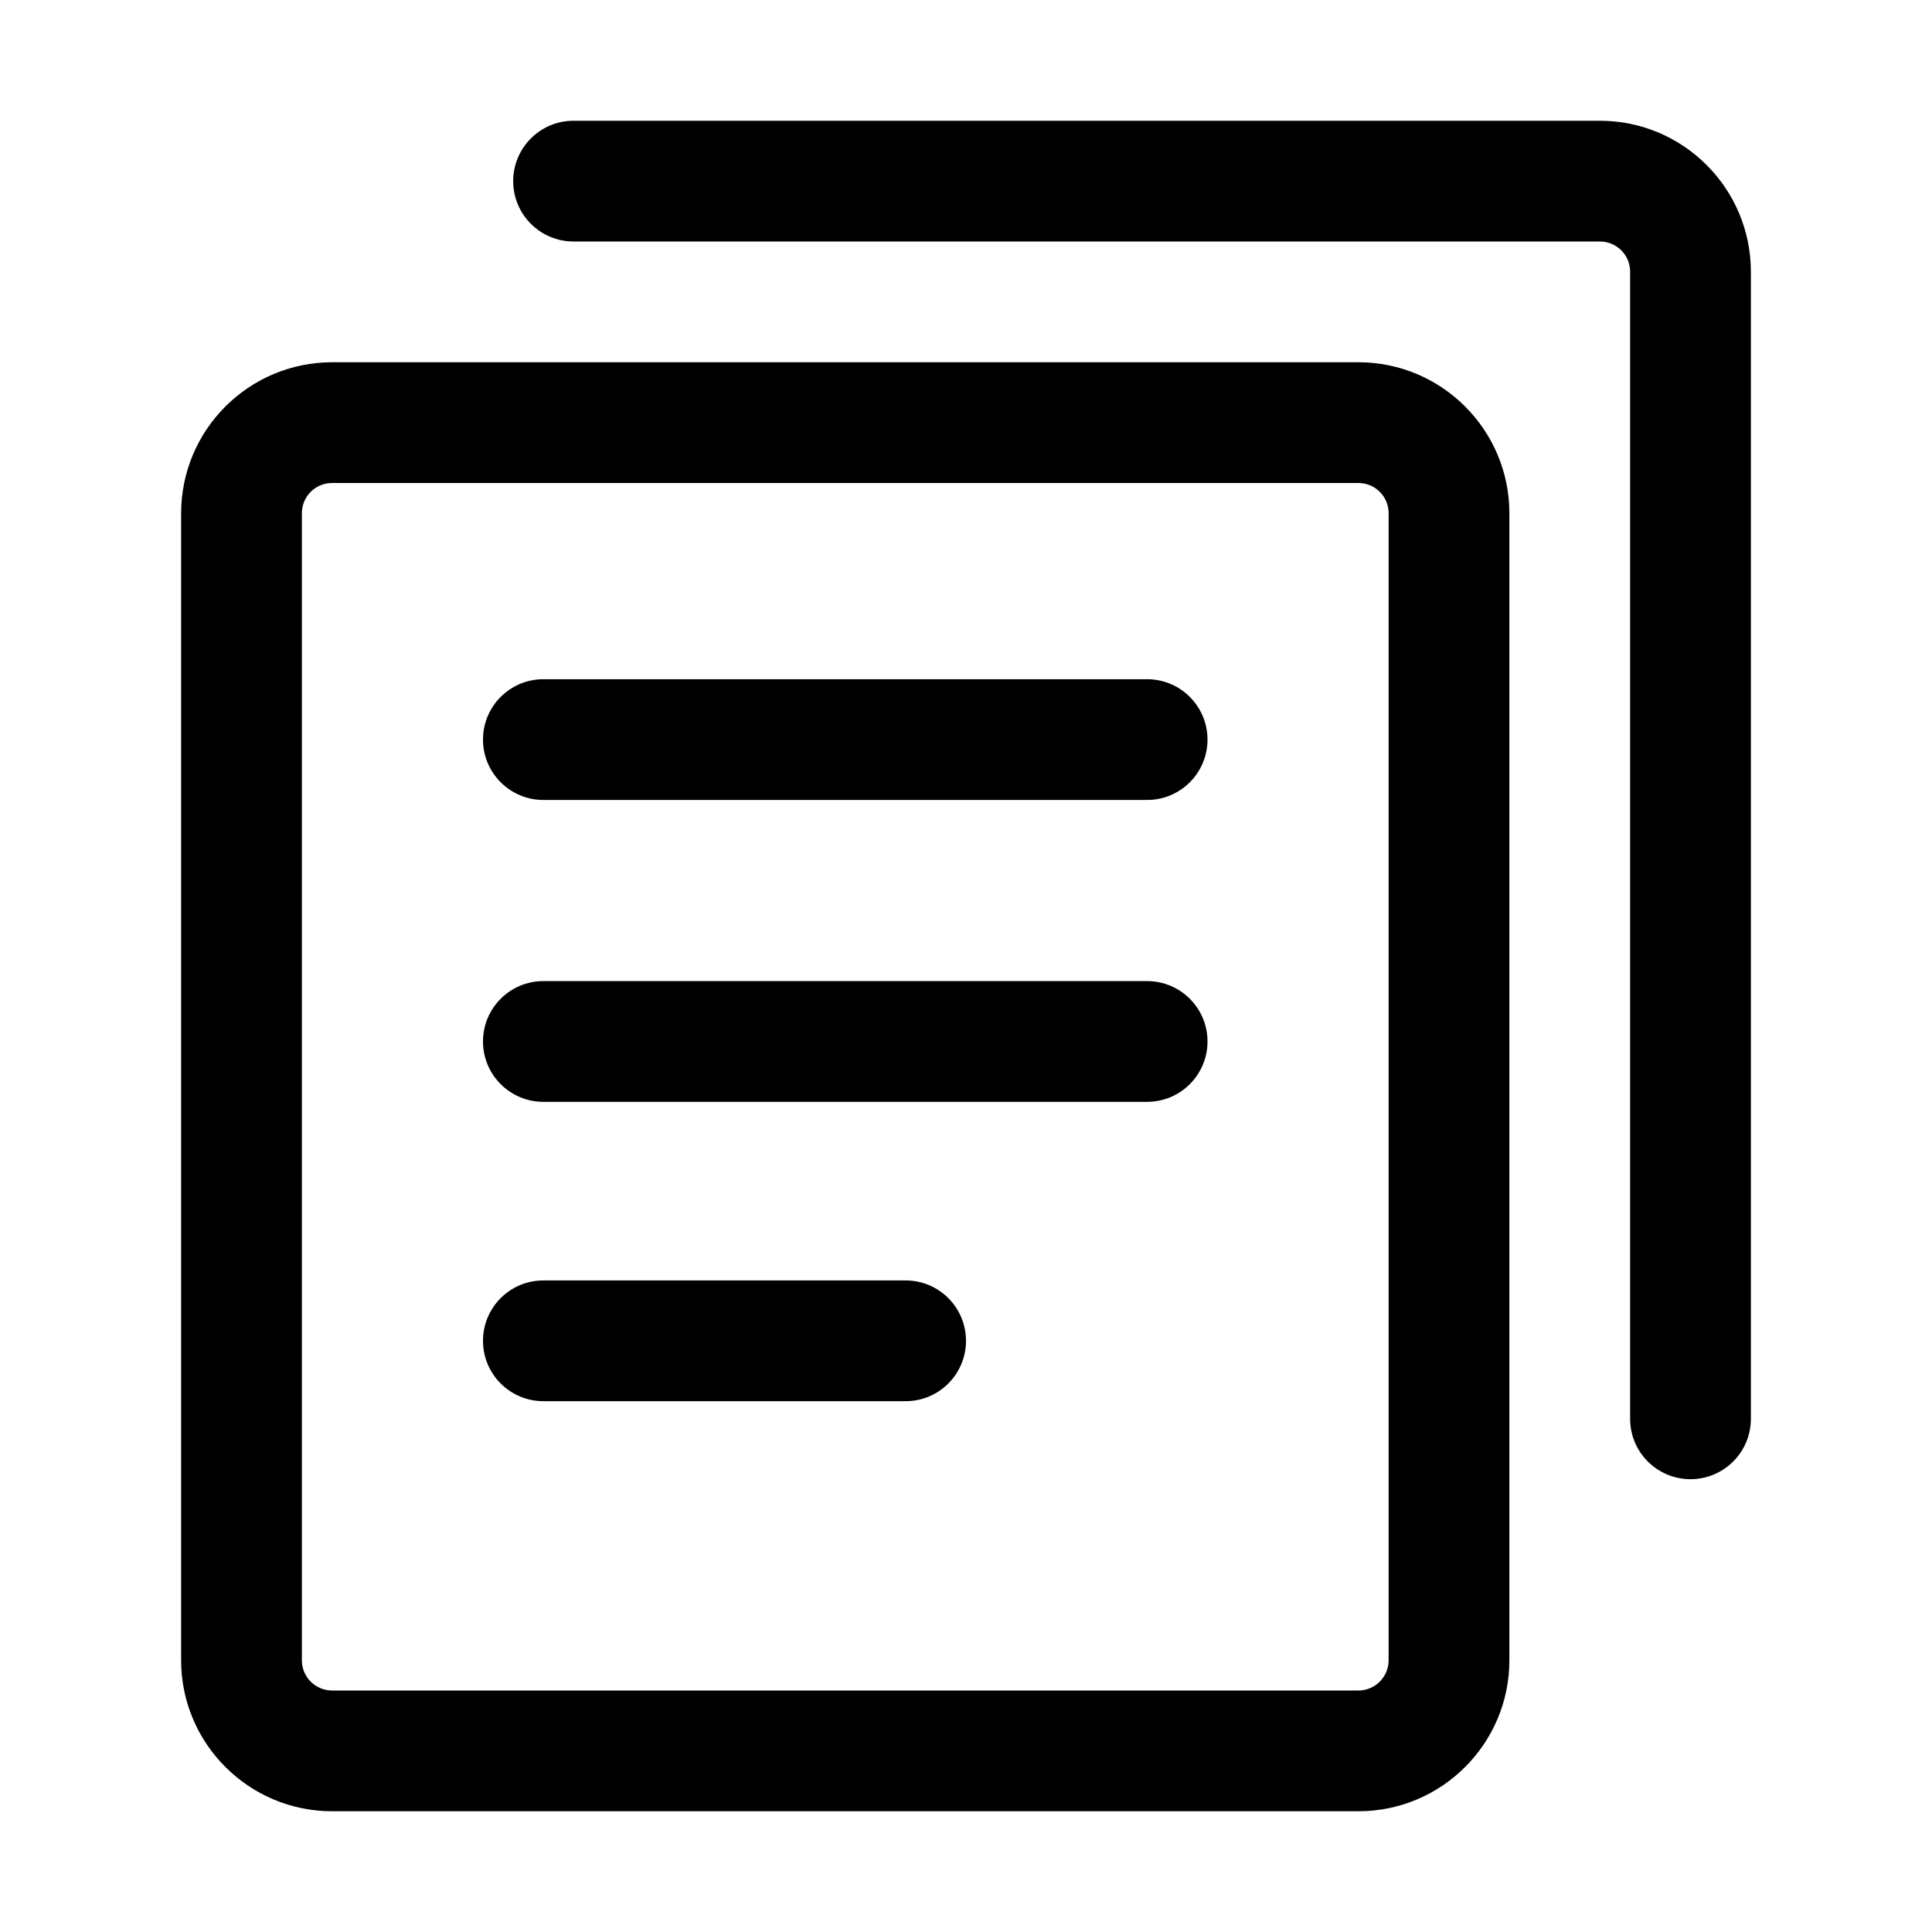
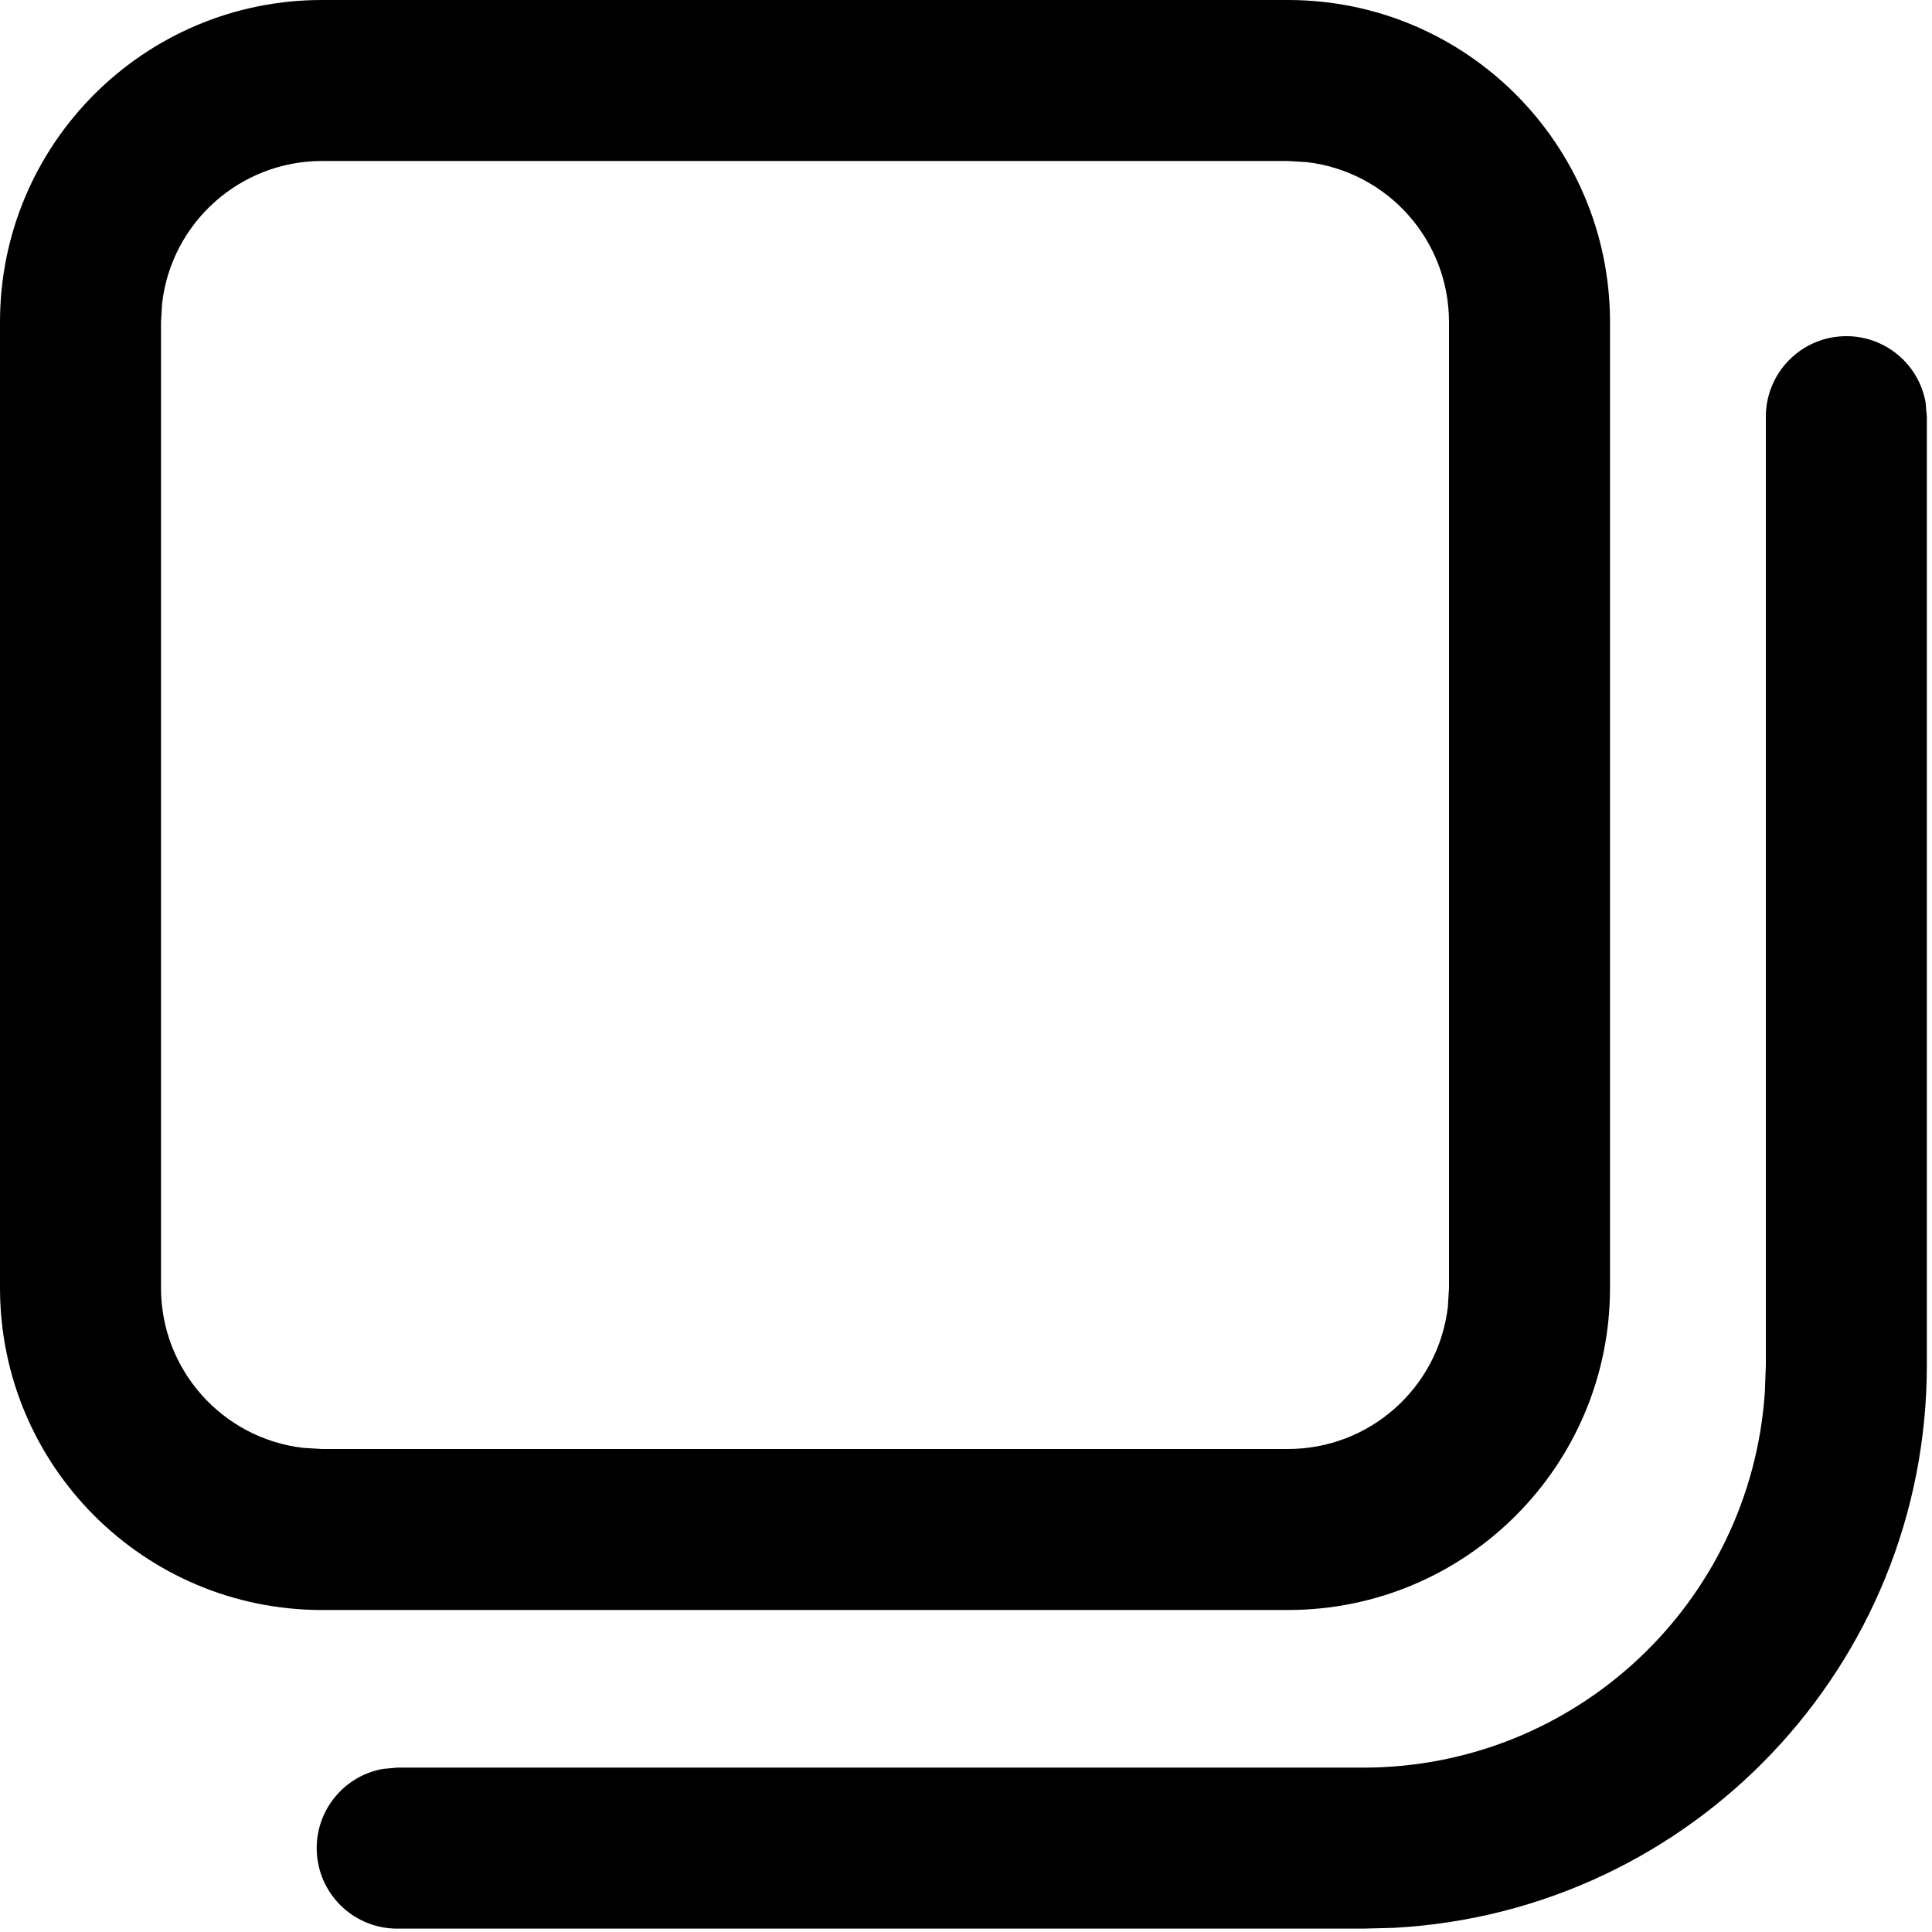
- <svg xmlns="http://www.w3.org/2000/svg" t="1659435466104" class="icon" viewBox="0 0 1024 1024" version="1.1" p-id="2444" width="128" height="128">
-   <defs>
-     <style type="text/css">@font-face { font-family: feedback-iconfont; src: url("//at.alicdn.com/t/font_1031158_u69w8yhxdu.woff2?t=1630033759944") format("woff2"), url("//at.alicdn.com/t/font_1031158_u69w8yhxdu.woff?t=1630033759944") format("woff"), url("//at.alicdn.com/t/font_1031158_u69w8yhxdu.ttf?t=1630033759944") format("truetype"); }
- </style>
-   </defs>
-   <path d="M720 192h-544A80.096 80.096 0 0 0 96 272v608C96 924.128 131.904 960 176 960h544c44.128 0 80-35.872 80-80v-608C800 227.904 764.128 192 720 192z m16 688c0 8.8-7.2 16-16 16h-544a16 16 0 0 1-16-16v-608a16 16 0 0 1 16-16h544a16 16 0 0 1 16 16v608z" p-id="2445" />
-   <path d="M848 64h-544a32 32 0 0 0 0 64h544a16 16 0 0 1 16 16v608a32 32 0 1 0 64 0v-608C928 99.904 892.128 64 848 64z" p-id="2446" />
-   <path d="M608 360H288a32 32 0 0 0 0 64h320a32 32 0 1 0 0-64zM608 520H288a32 32 0 1 0 0 64h320a32 32 0 1 0 0-64zM480 678.656H288a32 32 0 1 0 0 64h192a32 32 0 1 0 0-64z" p-id="2447" />
+ <svg xmlns="http://www.w3.org/2000/svg" t="1665309449367" class="icon" viewBox="0 0 1024 1024" version="1.1" p-id="3049" width="128" height="128">
+   <path d="M978.603 178.176a42.667 42.667 0 0 1 41.984 34.987l0.683 7.68v502.699a298.667 298.667 0 0 1-282.283 298.24l-16.384 0.427h-512a42.667 42.667 0 0 1-7.68-84.651l7.68-0.683h512a213.333 213.333 0 0 0 212.821-199.339l0.512-13.995V220.843a42.667 42.667 0 0 1 42.667-42.667zM682.667 0a170.667 170.667 0 0 1 170.667 170.667v512a170.667 170.667 0 0 1-170.667 170.667H170.667a170.667 170.667 0 0 1-170.667-170.667V170.667a170.667 170.667 0 0 1 170.667-170.667h512z m0 85.333H170.667a85.333 85.333 0 0 0-84.736 75.349L85.333 170.667v512a85.333 85.333 0 0 0 75.349 84.736L170.667 768h512a85.333 85.333 0 0 0 84.736-75.349L768 682.667V170.667a85.333 85.333 0 0 0-75.349-84.736L682.667 85.333z" p-id="3050" />
</svg>
